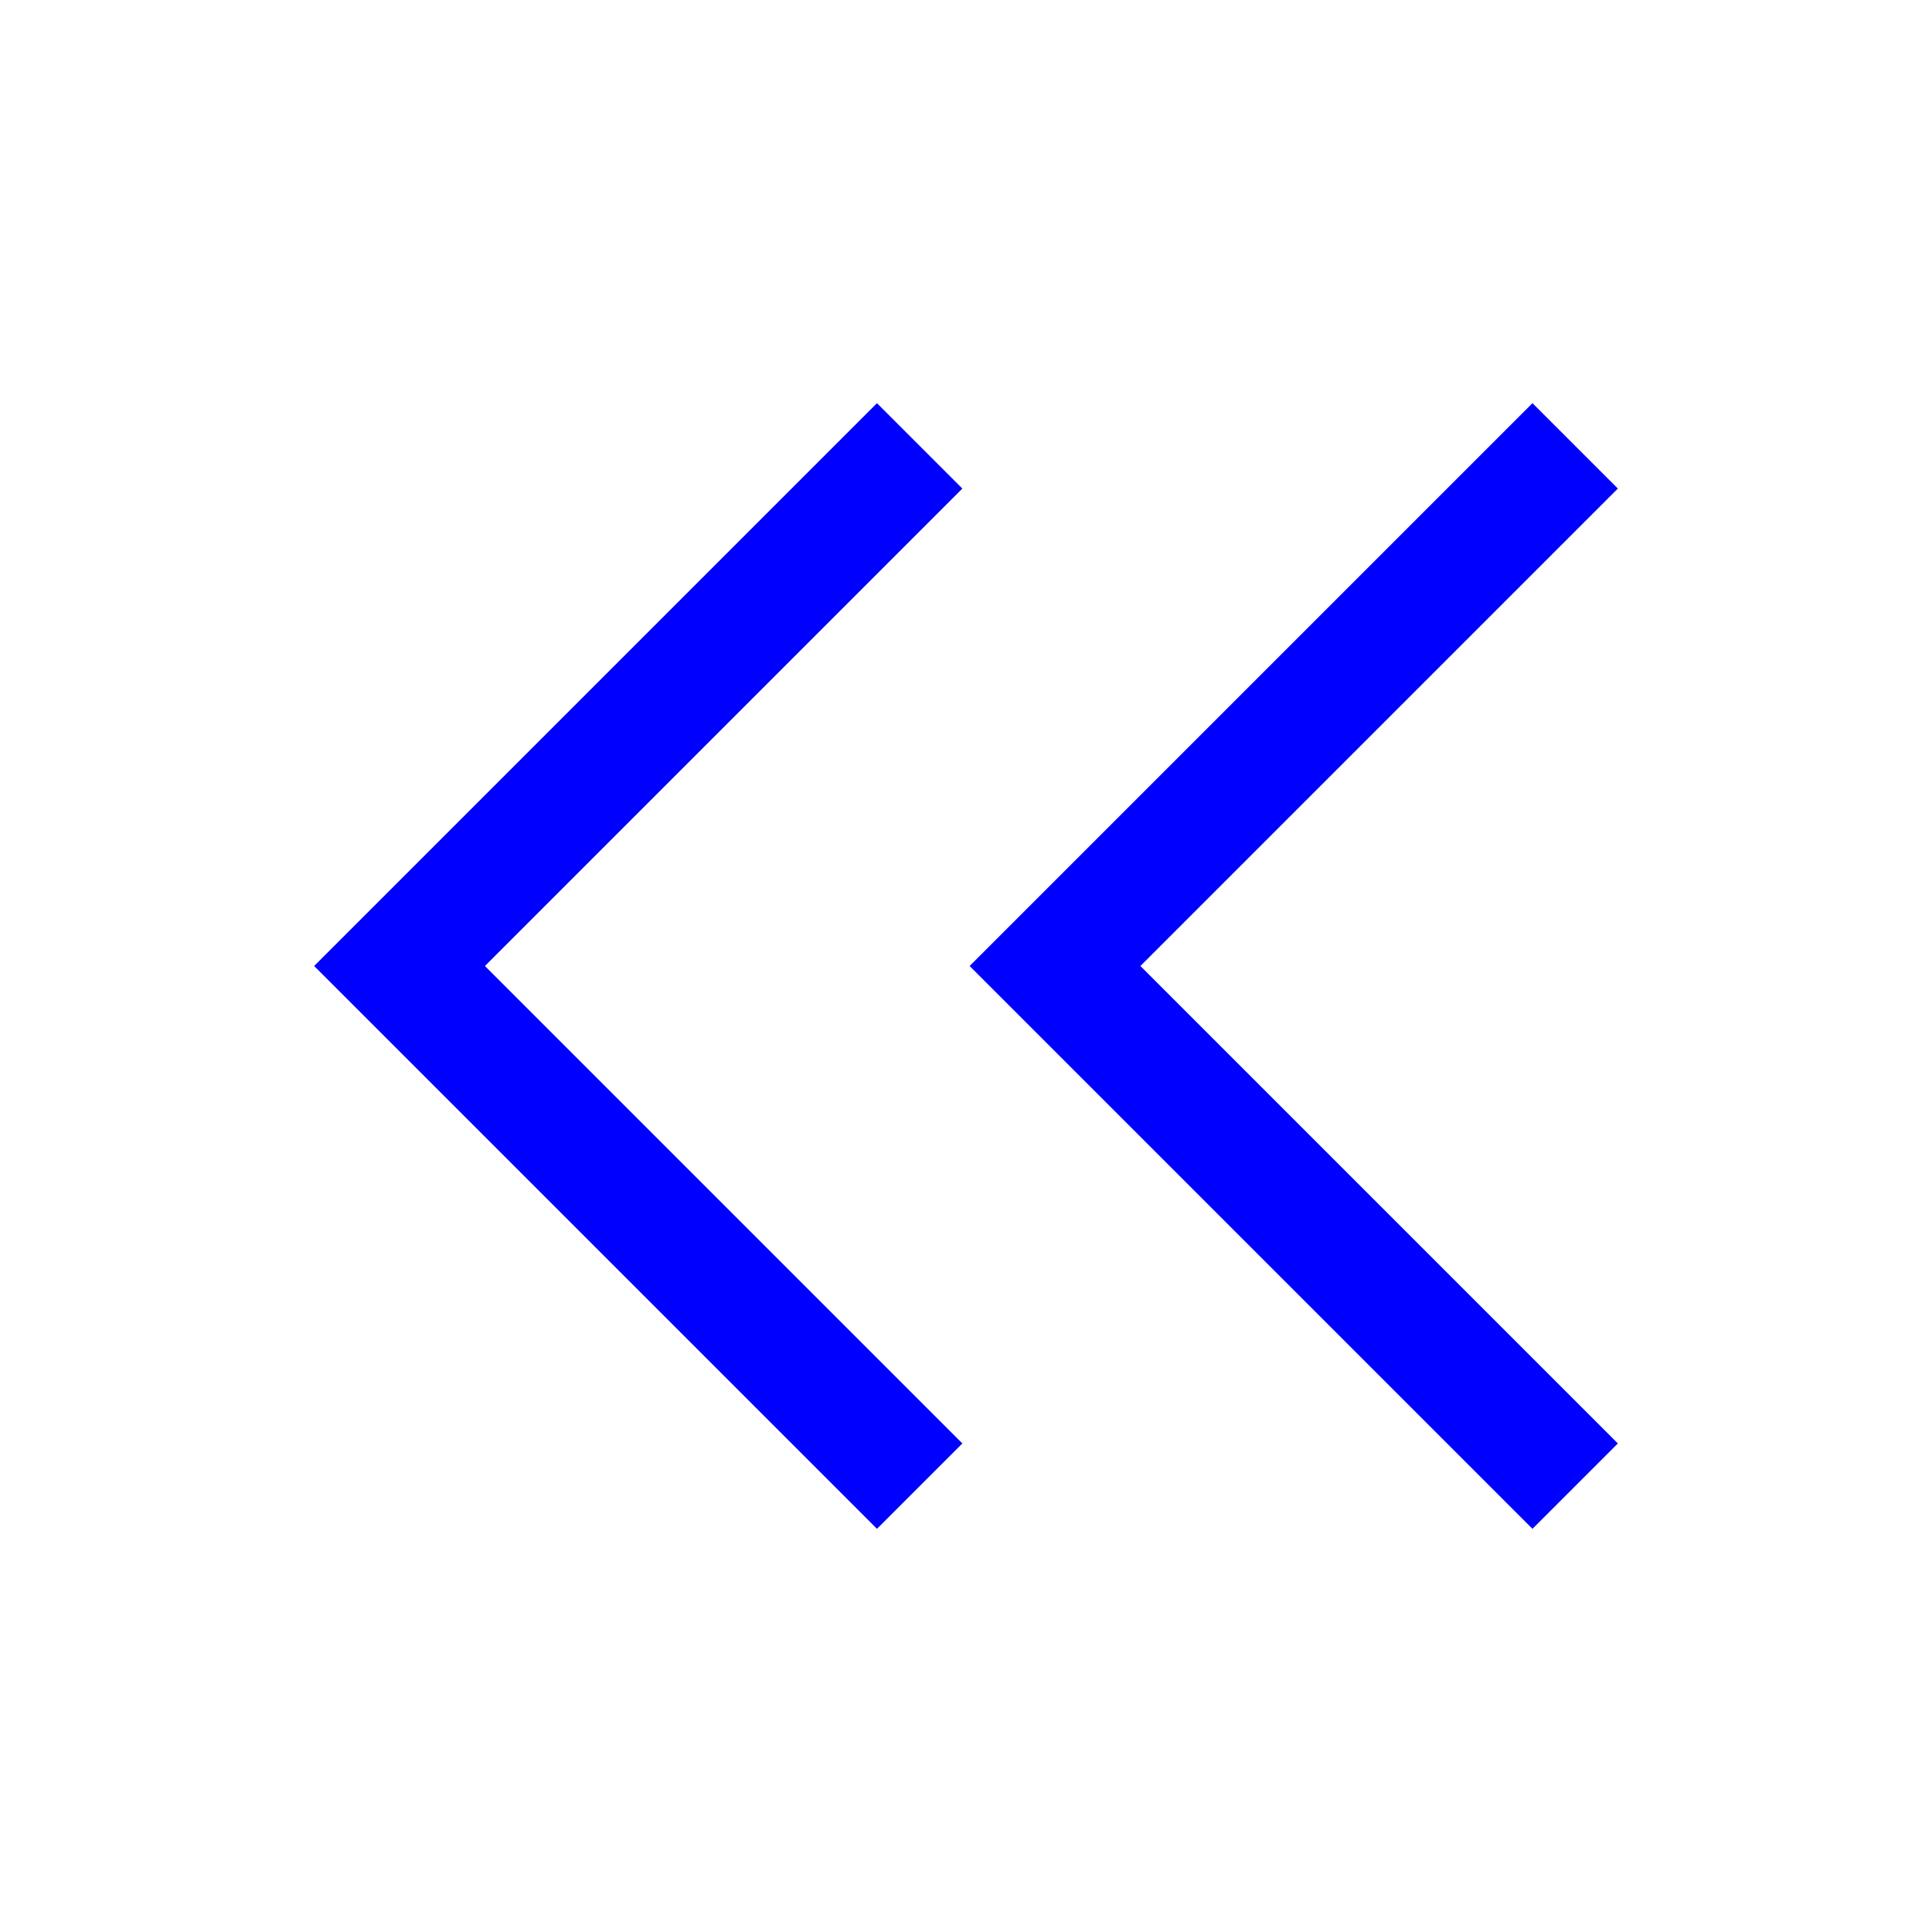
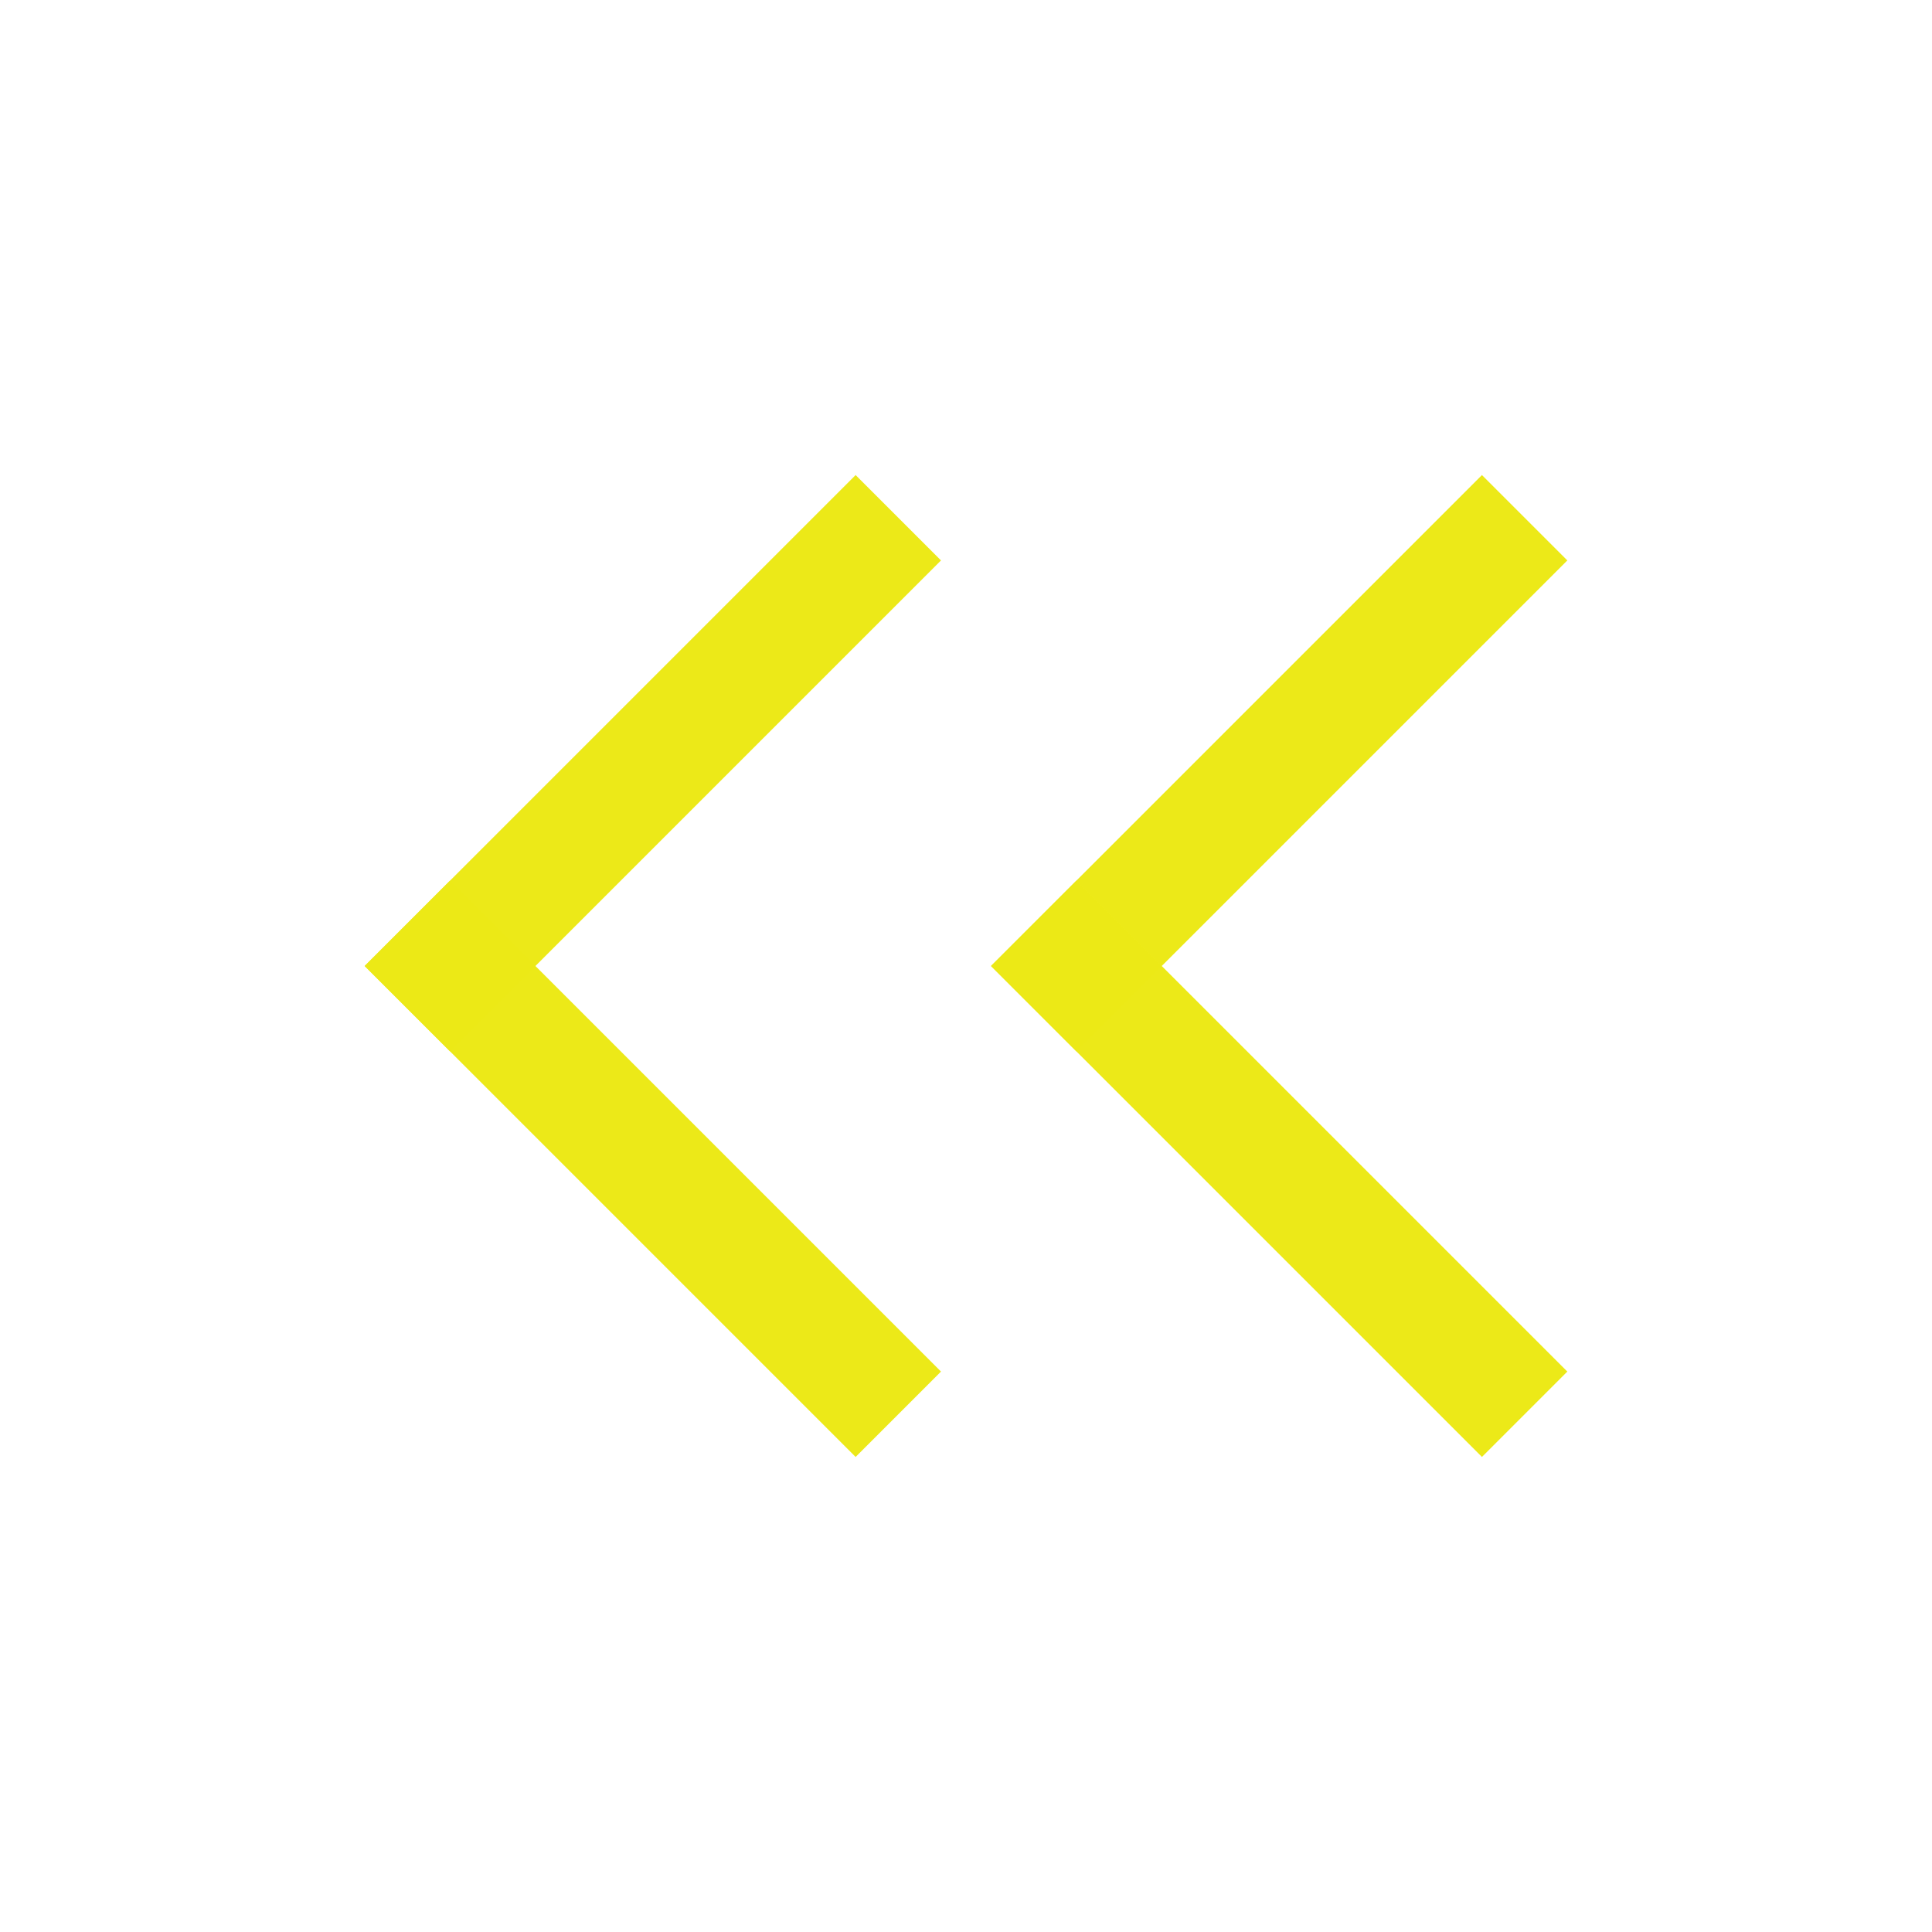
<svg xmlns="http://www.w3.org/2000/svg" version="1.1" width="1024" height="1024" viewBox="0 0 1024.00 1024.00" enable-background="new 0 0 1024.00 1024.00" xml:space="preserve" id="svg4562">
  <defs id="defs4566" />
  <g id="g5743" />
  <g id="g5743-3" transform="translate(0,-662.4746)" />
-   <path style="fill:#0000ff;fill-opacity:1;stroke:none;stroke-width:76;stroke-miterlimit:4;stroke-dasharray:none;stroke-opacity:1" d="M 464.812,213.695 C 365.377,313.13 265.941,412.565 166.506,512 265.943,611.433 365.377,710.87 464.812,810.305 L 510.068,765.051 257.016,512 510.068,258.949 Z m 347.426,0 C 712.803,313.13 613.367,412.565 513.932,512 613.369,611.433 712.803,710.87 812.238,810.305 L 857.494,765.051 604.441,512 857.494,258.949 Z" id="rect4498" />
+   <g id="g4534" transform="rotate(-45,513.5083,513.8814)">
+     <rect y="286.116" x="288.404" height="64" width="368" id="rect4515" style="opacity:0.99;fill:#ece916;fill-opacity:1;stroke:none;stroke-width:64;stroke-linecap:square;stroke-linejoin:miter;stroke-miterlimit:4;stroke-dasharray:none;stroke-dashoffset:0;stroke-opacity:1;paint-order:markers fill stroke" />
+     <rect transform="rotate(90)" y="-352.404" x="286.116" height="64" width="368" id="rect4515-6" style="opacity:0.99;fill:#ece916;fill-opacity:1;stroke:none;stroke-width:64;stroke-linecap:square;stroke-linejoin:miter;stroke-miterlimit:4;stroke-dasharray:none;stroke-dashoffset:0;stroke-opacity:1;paint-order:markers fill stroke" />
+   </g>
+   <g id="g4534-6" transform="rotate(-45,679.4923,113.1605)">
+     <rect y="286.116" x="288.404" height="64" width="368" id="rect4515-3" style="opacity:0.99;fill:#ece916;fill-opacity:1;stroke:none;stroke-width:64;stroke-linecap:square;stroke-linejoin:miter;stroke-miterlimit:4;stroke-dasharray:none;stroke-dashoffset:0;stroke-opacity:1;paint-order:markers fill stroke" />
+     <rect transform="rotate(90)" y="-352.404" x="286.116" height="64" width="368" id="rect4515-6-4" style="opacity:0.99;fill:#ece916;fill-opacity:1;stroke:none;stroke-width:64;stroke-linecap:square;stroke-linejoin:miter;stroke-miterlimit:4;stroke-dasharray:none;stroke-dashoffset:0;stroke-opacity:1;paint-order:markers fill stroke" />
+   </g>
</svg>
